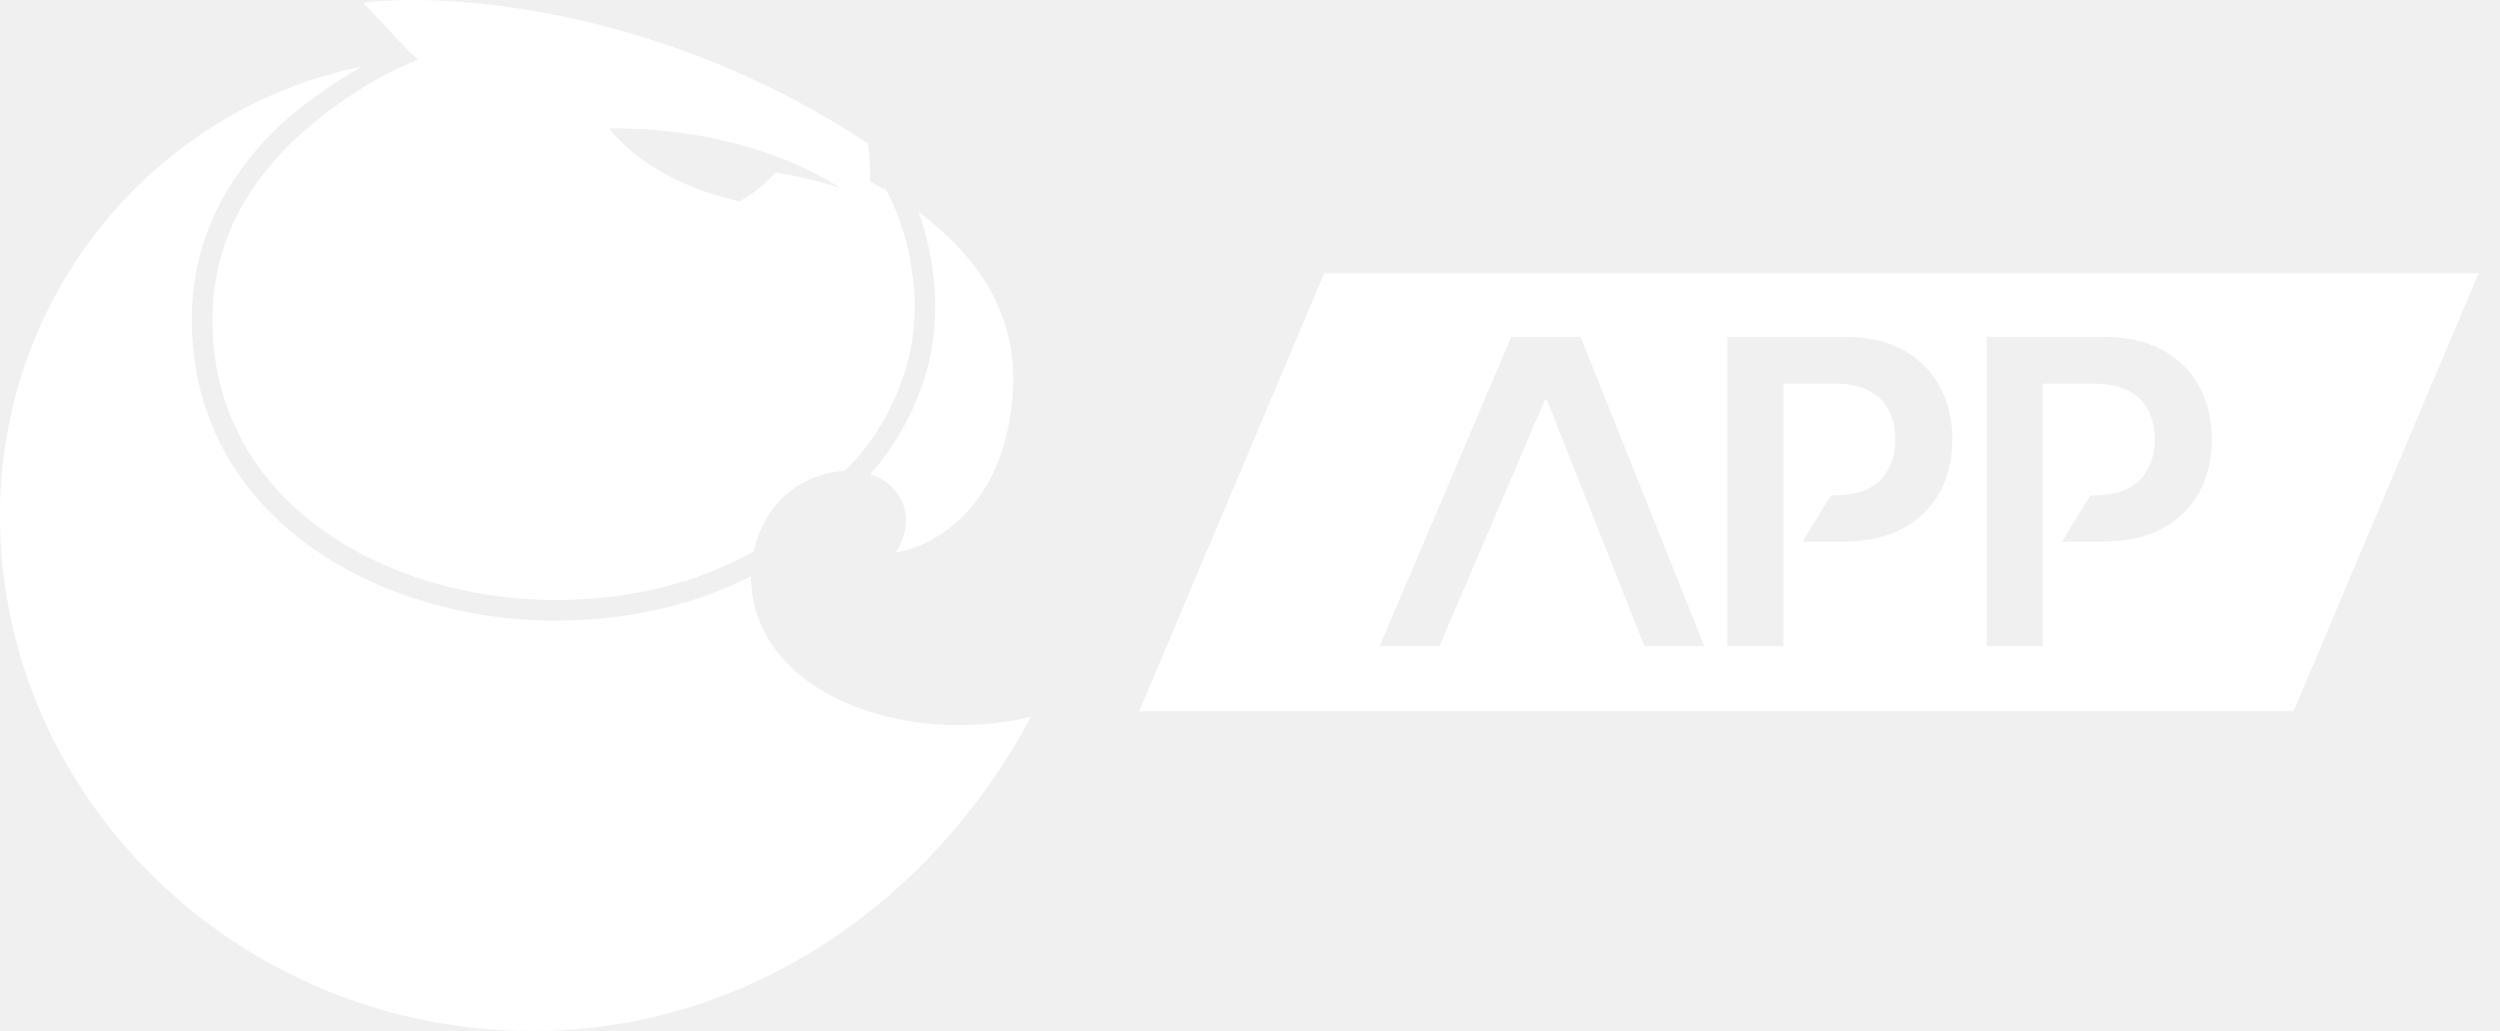
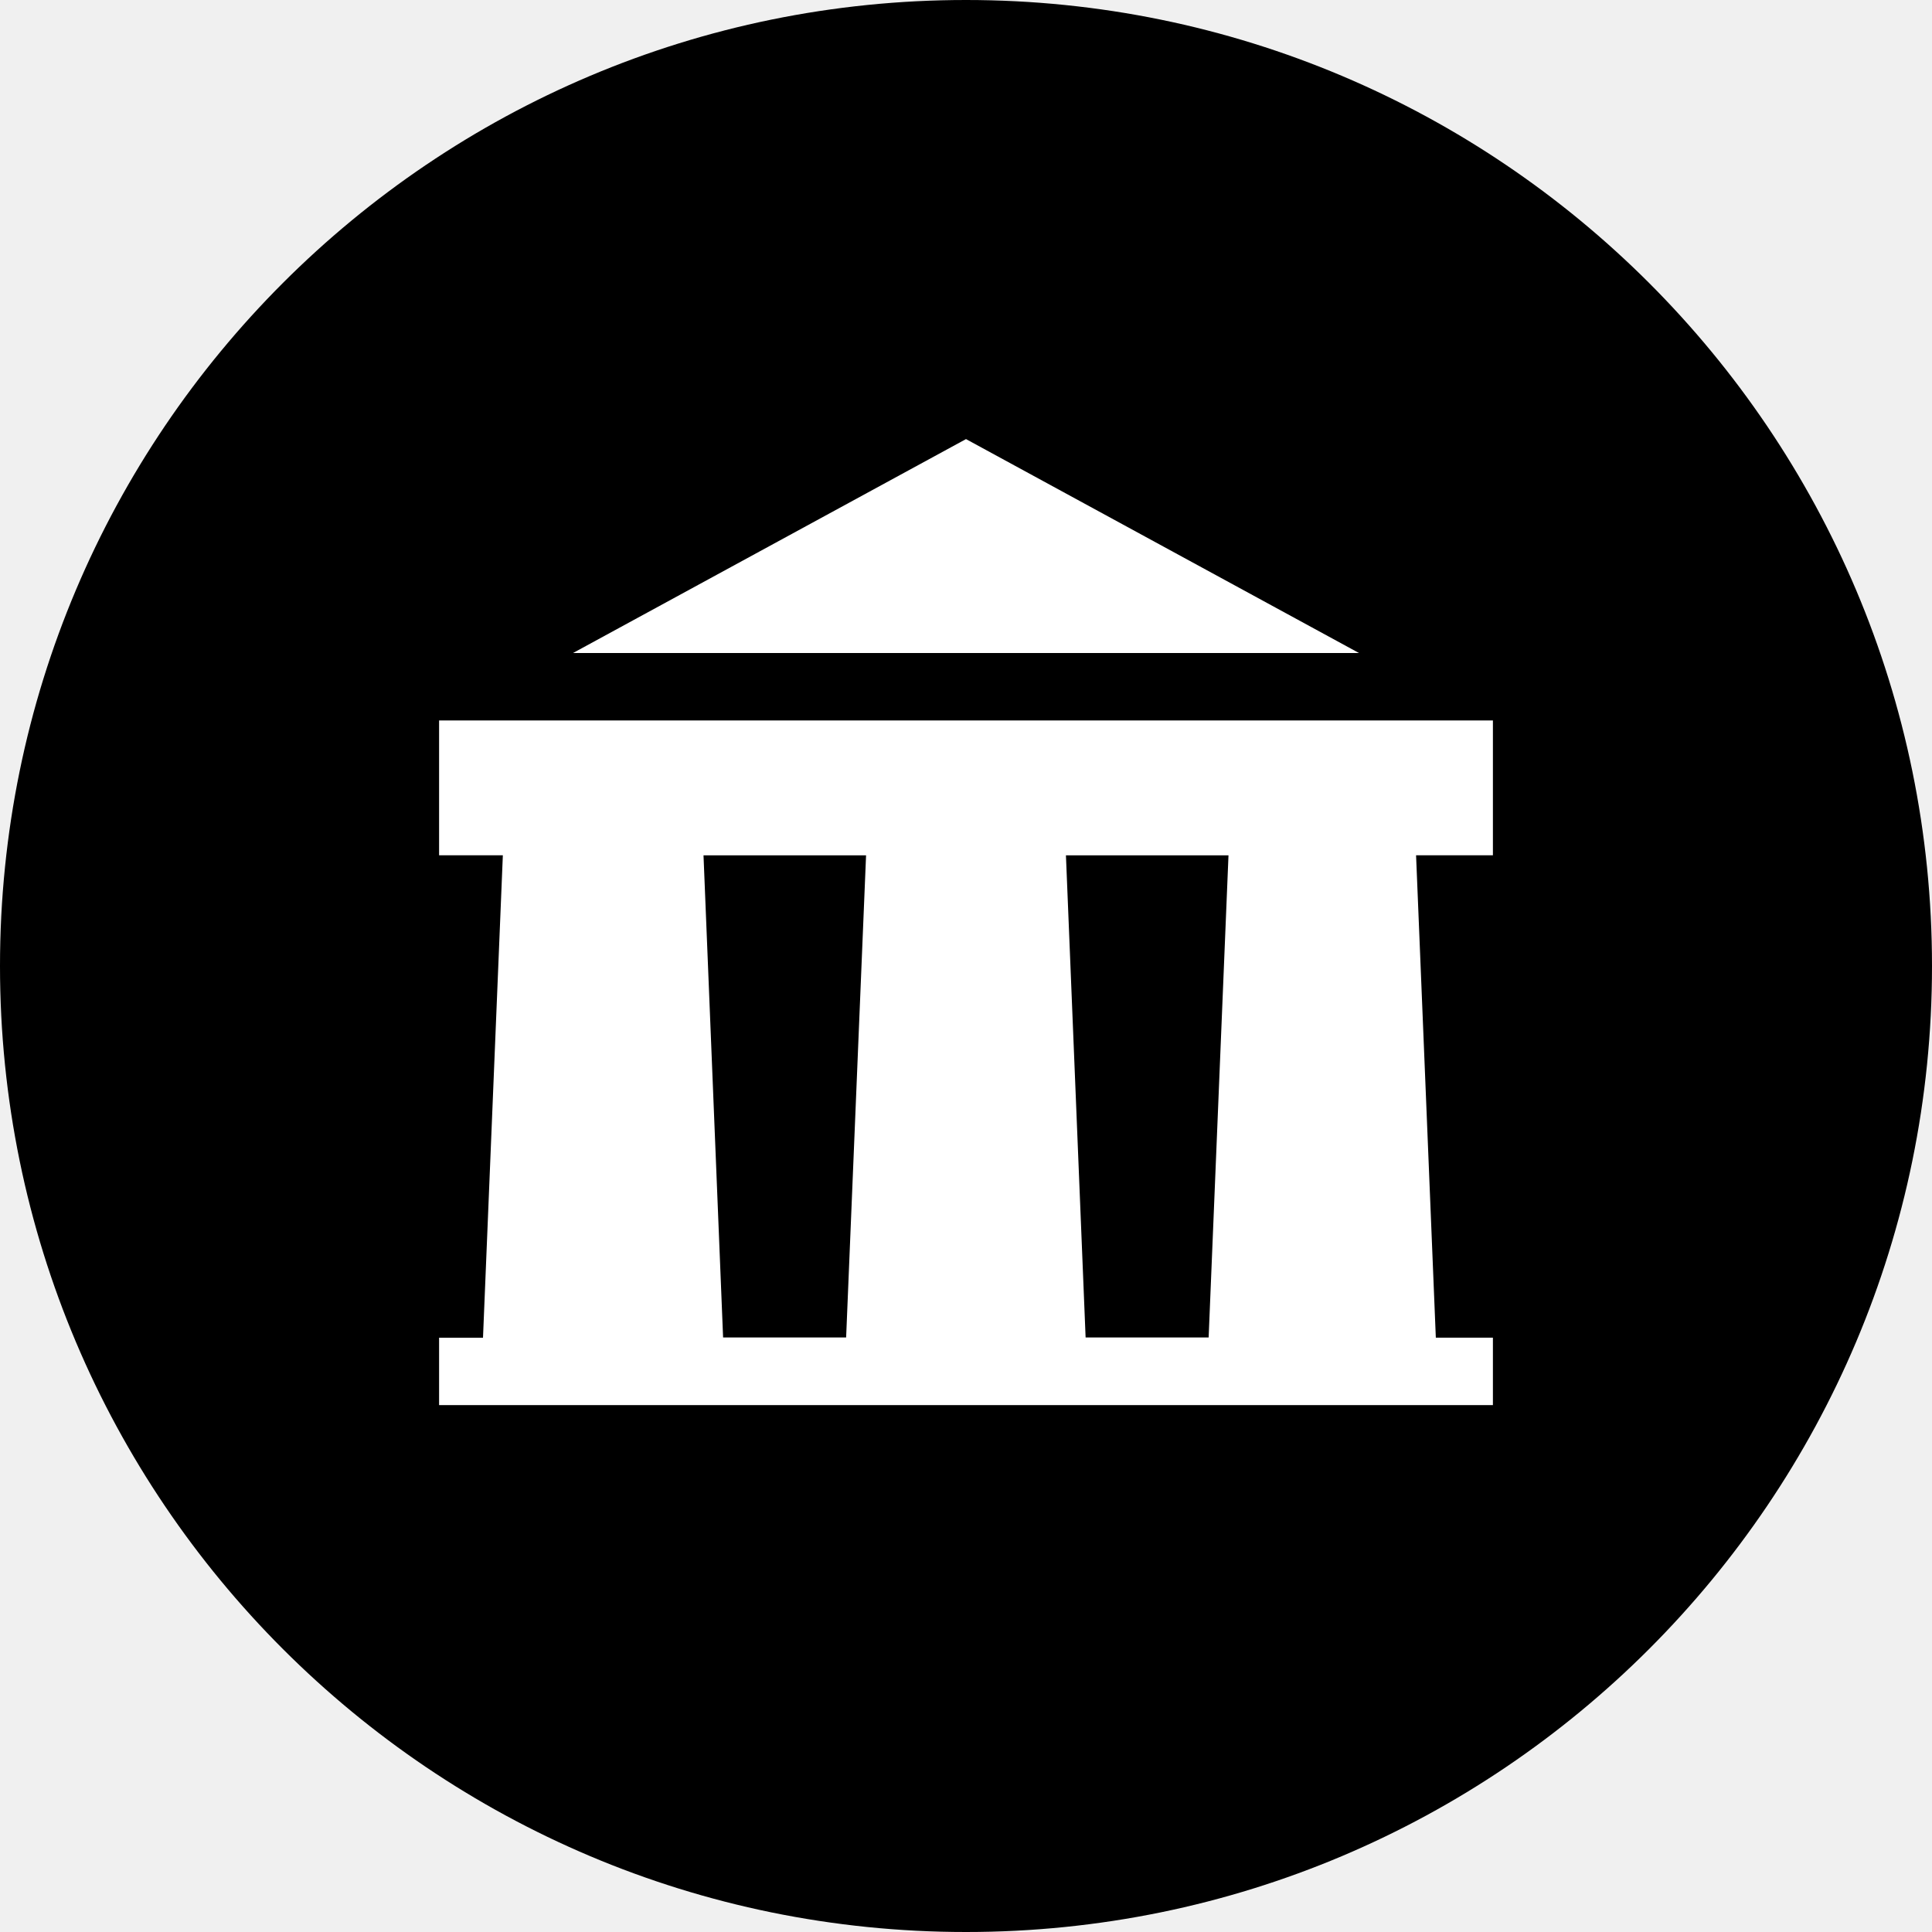
- <svg xmlns="http://www.w3.org/2000/svg" width="97" height="40" viewBox="0 0 97 40" fill="none">
-   <path fill-rule="evenodd" clip-rule="evenodd" d="M15.92 2.047L14.091 0.109C17.254 -0.298 25.599 0.224 33.677 5.567C33.782 6.305 33.759 7.041 33.759 7.041L34.355 7.363L34.358 7.368L34.359 7.36L34.371 7.368C34.705 7.941 35.043 8.794 35.258 9.799C35.519 11.014 35.594 12.414 35.289 13.752C34.983 15.101 34.401 16.214 33.832 17.028C33.411 17.629 33.01 18.05 32.746 18.28C31.714 18.302 29.793 18.993 29.244 21.39C27.589 22.335 24.991 23.281 21.559 23.281C18.282 23.281 14.938 22.333 12.424 20.497C9.921 18.668 8.24 15.961 8.24 12.397C8.24 9.562 9.512 7.347 11.125 5.718C12.744 4.084 14.956 2.76 16.239 2.321L15.92 2.047ZM30.096 6.698C29.46 7.391 28.865 7.723 28.695 7.813C24.982 6.987 23.644 4.979 23.644 4.979C27.147 4.957 30.308 5.827 32.622 7.3C32.622 7.3 31.369 6.876 30.096 6.698Z" fill="white" />
-   <path d="M14.04 2.584C6.077 4.185 0 11.347 0 20.006C0 30.955 9.254 40.001 20.67 40.001C29.194 40.001 36.29 34.789 40 27.816C35.066 28.986 29.175 26.905 29.137 22.357C27.361 23.27 24.803 24.081 21.559 24.081C18.141 24.081 14.625 23.095 11.952 21.143C9.27 19.183 7.44 16.248 7.44 12.397C7.44 9.3 8.835 6.893 10.557 5.155C11.553 4.159 12.918 3.214 14.04 2.584Z" fill="white" />
-   <path d="M36.041 9.631C35.933 9.128 35.795 8.653 35.638 8.221C37.778 9.821 39.445 12.004 39.306 15.045C39.106 19.426 36.46 21.15 34.766 21.437C35.579 20.072 34.901 19.21 34.63 18.923C34.498 18.784 34.226 18.548 33.759 18.401C33.99 18.148 34.239 17.84 34.487 17.486C35.104 16.604 35.736 15.397 36.069 13.93C36.405 12.452 36.32 10.931 36.041 9.631Z" fill="white" />
-   <path fill-rule="evenodd" clip-rule="evenodd" d="M51.378 10.604L44.2 27.598H88.99L96.168 10.604H51.378ZM53.53 25.071H55.851L59.935 15.53H60.029L63.804 25.071H66.125L61.325 13.068H58.64L53.53 25.071ZM67.021 13.068V25.071H69.195V14.885H71.188C71.731 14.885 72.174 14.977 72.518 15.161C72.866 15.34 73.122 15.592 73.286 15.917C73.454 16.241 73.538 16.616 73.538 17.042C73.538 17.468 73.454 17.845 73.286 18.173C73.122 18.501 72.868 18.759 72.524 18.947C72.18 19.134 71.571 19.228 71.032 19.228L69.941 21.016H71.492C72.418 21.016 73.198 20.846 73.831 20.506C74.464 20.162 74.943 19.691 75.267 19.093C75.591 18.495 75.753 17.812 75.753 17.042C75.753 16.28 75.591 15.6 75.267 15.002C74.947 14.401 74.472 13.928 73.843 13.584C73.218 13.24 72.444 13.068 71.522 13.068H67.021ZM77.086 25.071V13.068H81.588C82.51 13.068 83.283 13.24 83.908 13.584C84.537 13.928 85.012 14.401 85.333 15.002C85.657 15.6 85.819 16.28 85.819 17.042C85.819 17.812 85.657 18.495 85.333 19.093C85.008 19.691 84.53 20.162 83.897 20.506C83.264 20.846 82.484 21.016 81.558 21.016H80.007L81.097 19.228C81.637 19.228 82.246 19.134 82.59 18.947C82.934 18.759 83.188 18.501 83.352 18.173C83.52 17.845 83.604 17.468 83.604 17.042C83.604 16.616 83.52 16.241 83.352 15.917C83.188 15.592 82.932 15.34 82.584 15.161C82.24 14.977 81.797 14.885 81.254 14.885H79.261V25.071H77.086Z" fill="white" />
+ <svg xmlns="http://www.w3.org/2000/svg" width="22" height="22" viewBox="0 0 22 22" fill="none">
+   <circle cx="11" cy="11" r="11" fill="black" />
+   <path d="M17 8.204H5V9.739H5.726L5.5 15.233H5V16H17V15.232H16.35L16.125 9.739H17V8.204ZM9.635 15.23H8.234L8.011 9.74H9.862L9.635 15.23ZM13.763 15.23H12.362L12.138 9.74H13.989L13.763 15.23Z" fill="white" />
+   <path d="M11 5L6.525 7.436H15.475L11 5Z" fill="white" />
</svg>
